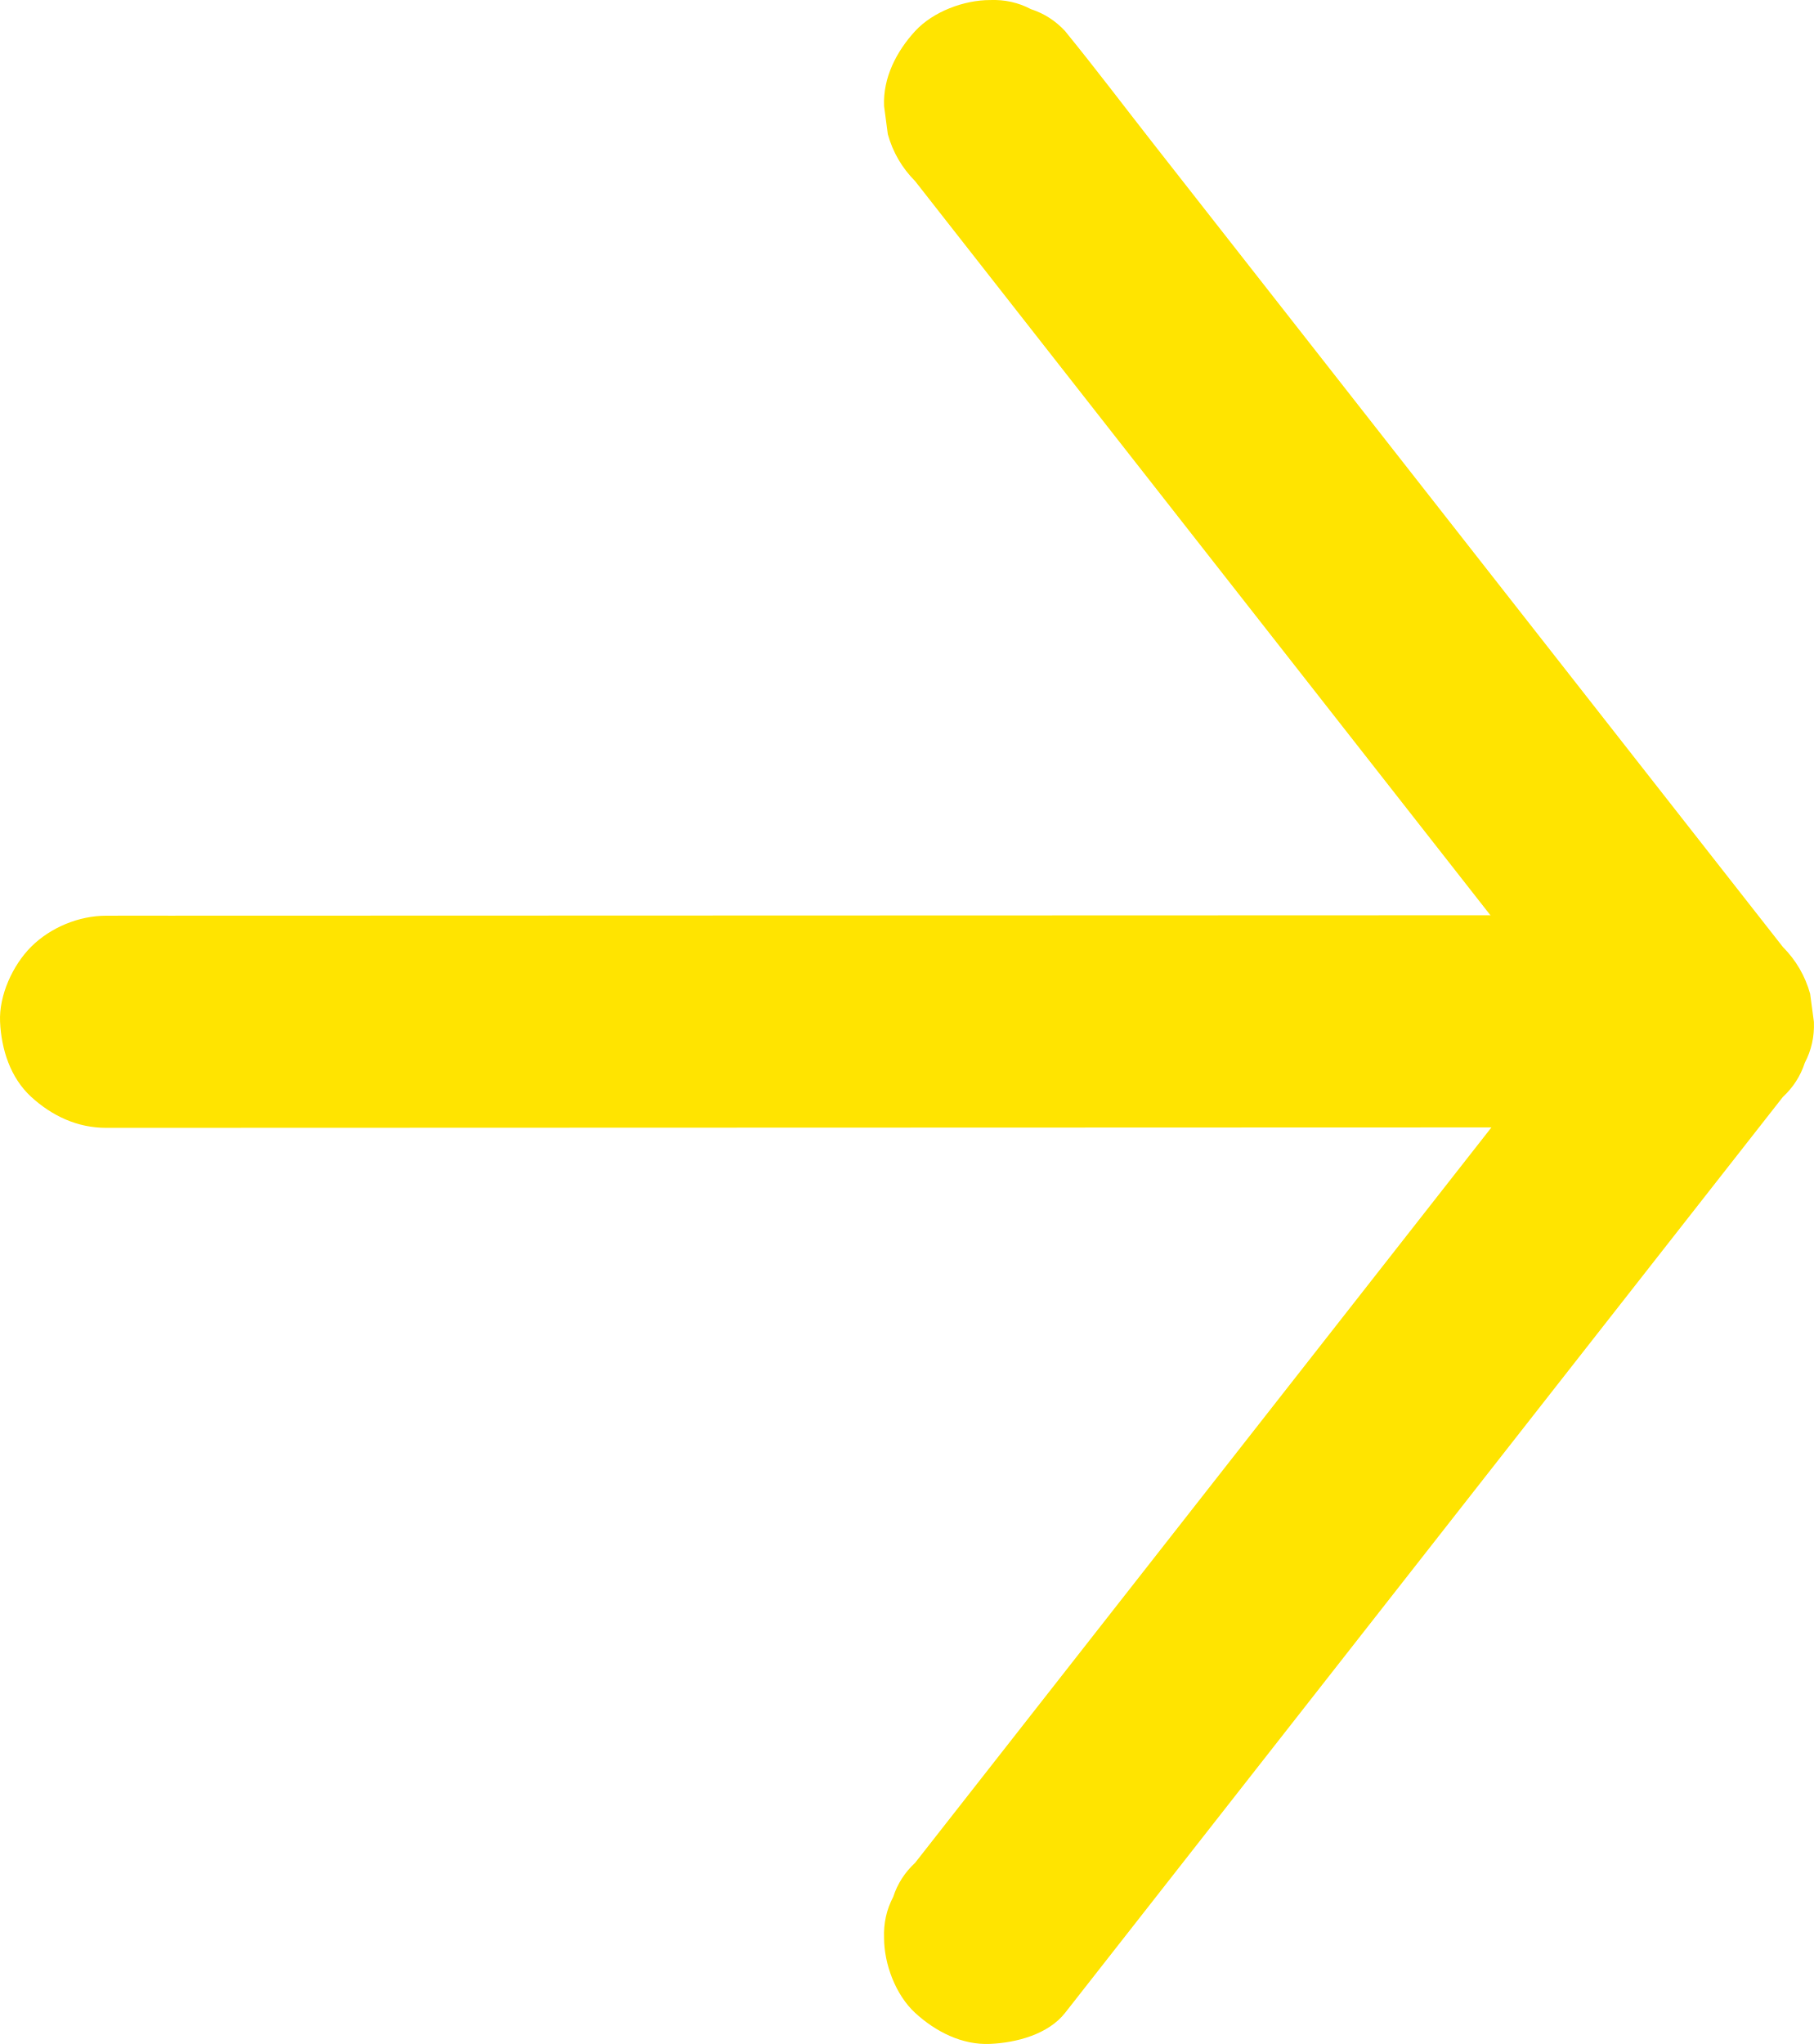
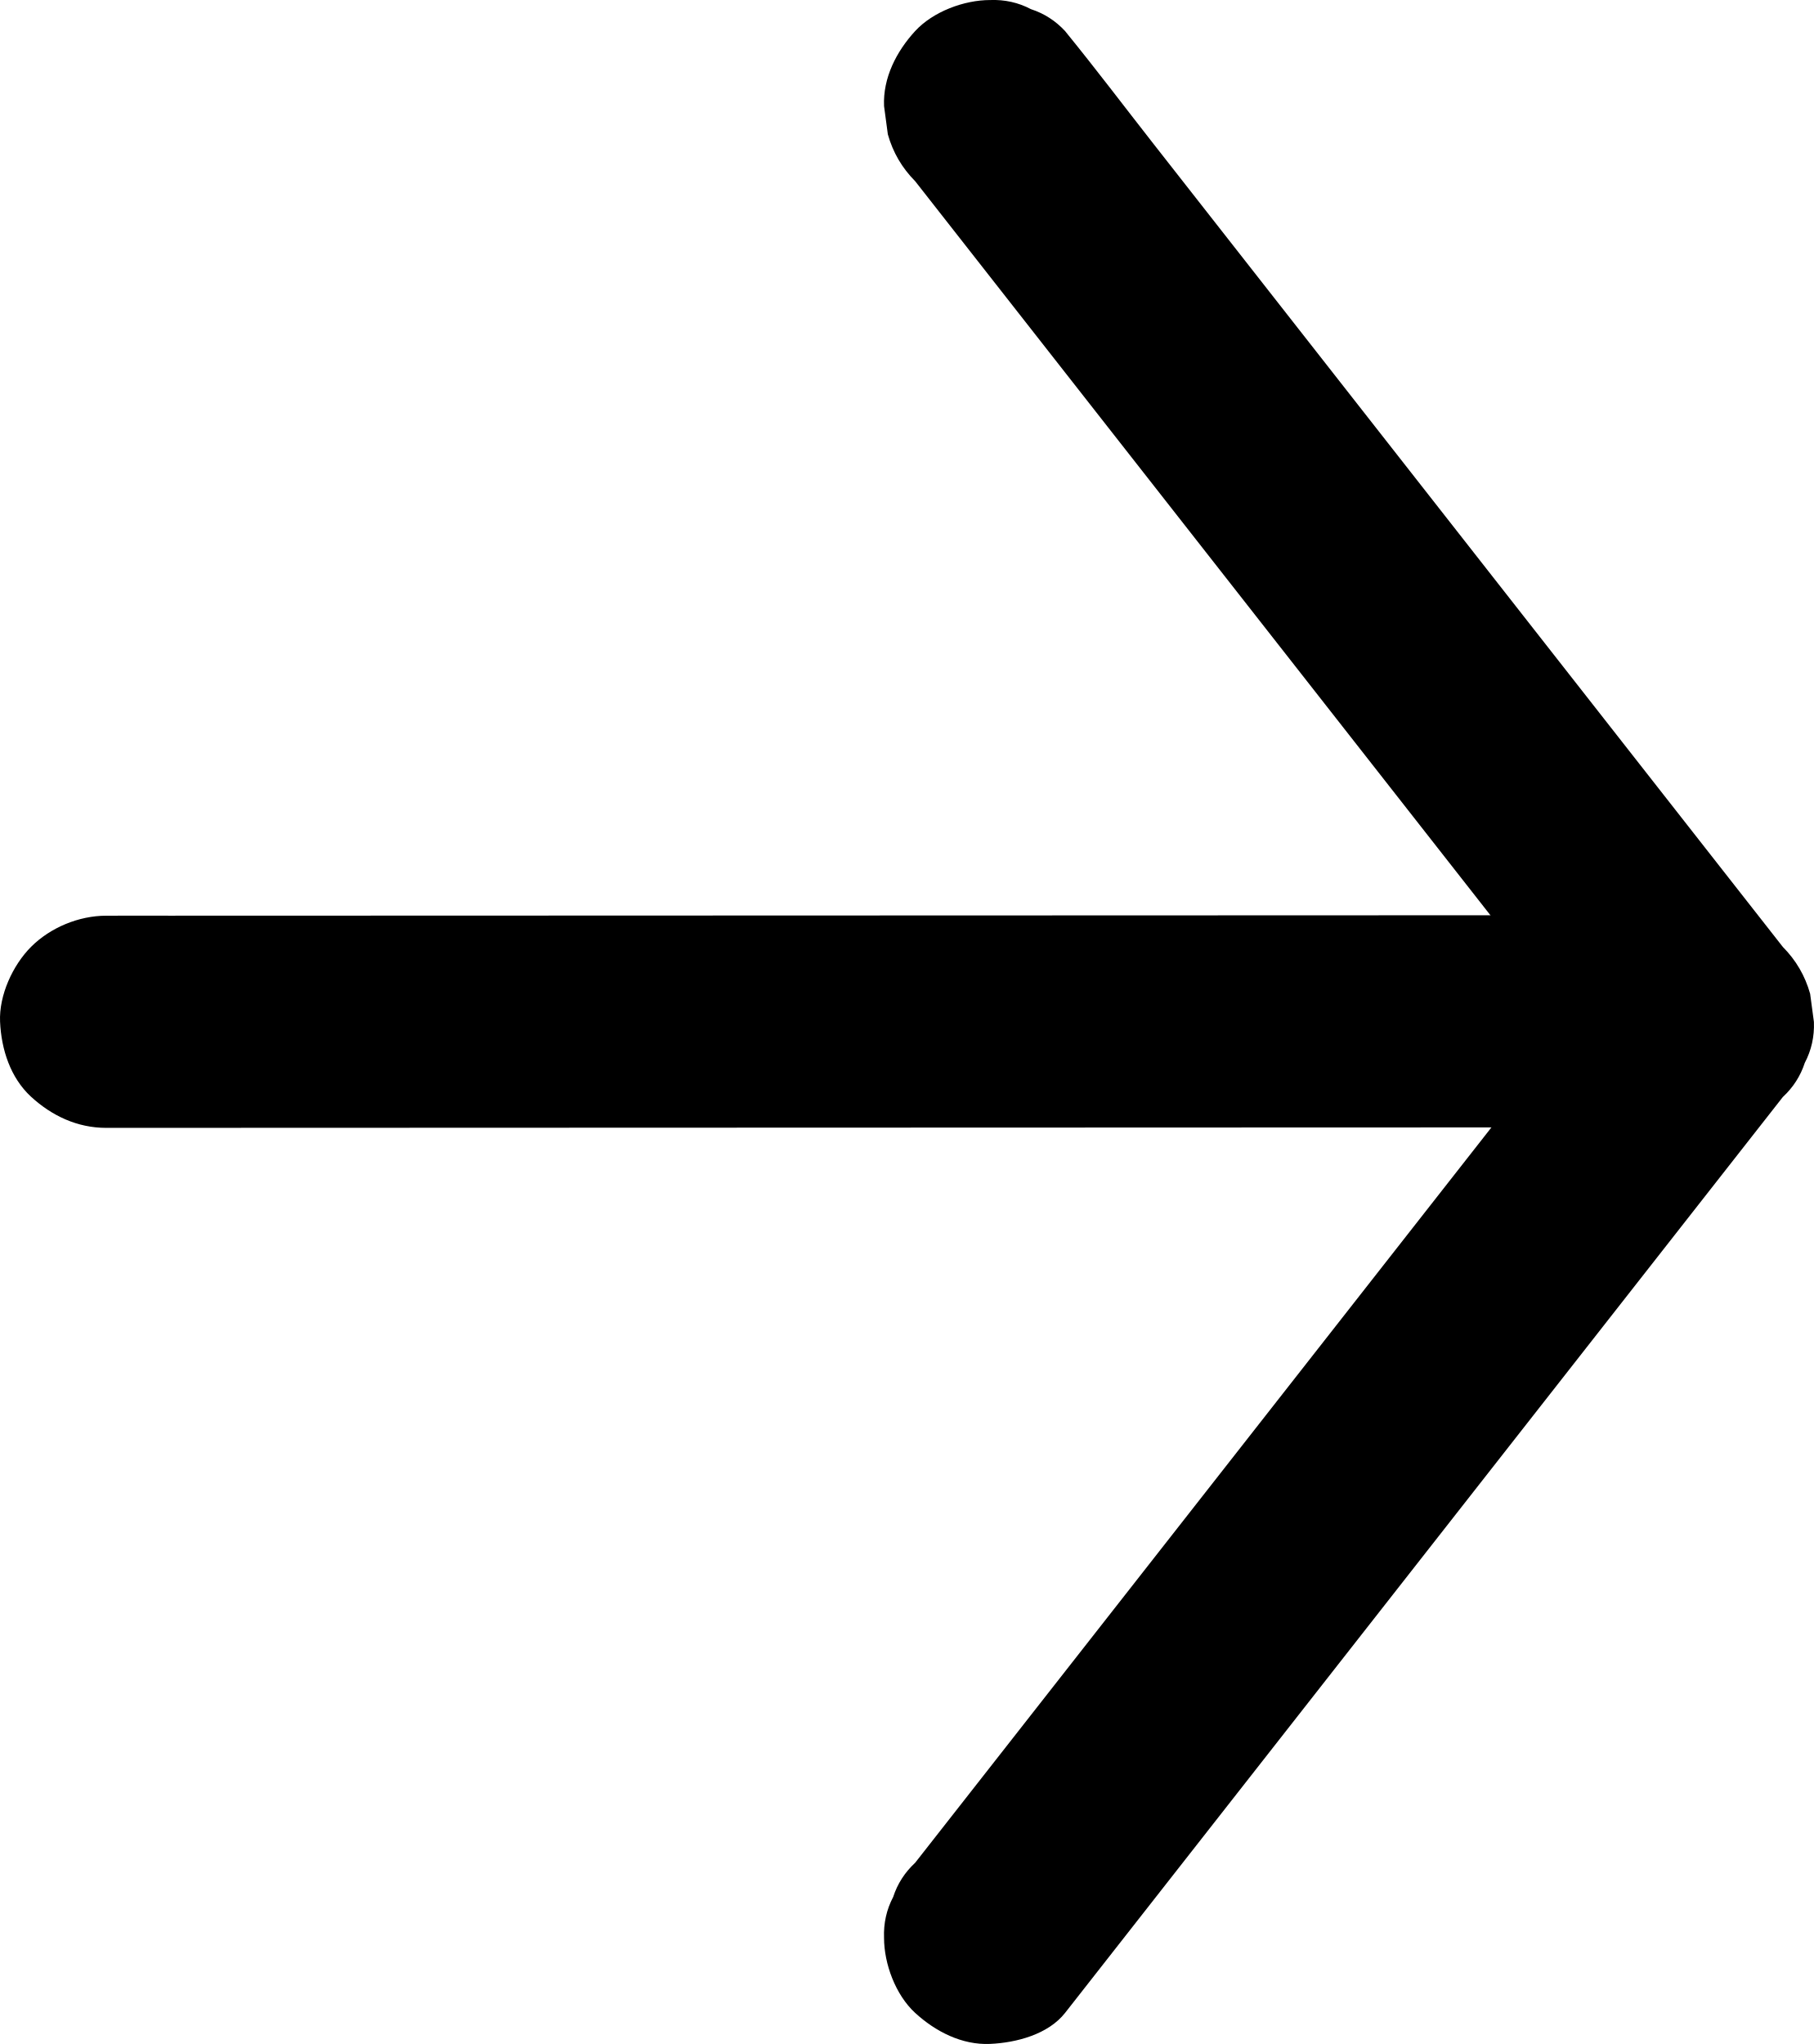
<svg xmlns="http://www.w3.org/2000/svg" version="1.1" id="Layer_2" x="0px" y="0px" viewBox="0 0 1026.12 1156.08" enable-background="new 0 0 1026.12 1156.08" xml:space="preserve">
  <g>
    <g>
-       <path fill="#FFE400" d="M602.51,1138.46c13.45-17.16,26.91-34.33,40.36-51.49c32.31-41.22,64.62-82.45,96.93-123.67    c39.09-49.88,78.19-99.76,117.28-149.64c33.8-43.13,67.61-86.26,101.41-129.39c16.44-20.97,32.89-41.94,49.32-62.92    c0.23-0.3,0.47-0.59,0.7-0.89c5.85-5.43,9.99-11.87,12.41-19.31c3.76-7.15,5.48-14.86,5.17-23.12    c-0.71-5.32-1.43-10.63-2.14-15.95c-2.85-10.16-7.99-18.99-15.43-26.48c-13.45-17.16-26.91-34.33-40.36-51.49    c-32.31-41.22-64.62-82.45-96.93-123.67c-39.09-49.88-78.19-99.76-117.28-149.64c-33.8-43.13-67.61-86.26-101.41-129.39    c-16.43-20.96-32.5-42.27-49.32-62.92c-0.24-0.29-0.47-0.59-0.7-0.89c-5.43-5.85-11.87-9.99-19.31-12.41    c-7.15-3.76-14.86-5.48-23.12-5.17c-14.72,0-32.29,6.54-42.43,17.57c-10.5,11.43-18.29,26.45-17.57,42.43    c0.71,5.32,1.43,10.63,2.14,15.95c2.85,10.16,7.99,18.99,15.43,26.48c13.45,17.16,26.91,34.33,40.36,51.49    c32.31,41.22,64.62,82.45,96.93,123.67c39.09,49.88,78.19,99.76,117.28,149.64c33.8,43.13,67.61,86.26,101.41,129.39    c16.44,20.97,32.67,42.12,49.32,62.92c0.24,0.29,0.47,0.59,0.7,0.89c0-28.28,0-56.57,0-84.85    c-13.45,17.16-26.91,34.33-40.36,51.49c-32.31,41.22-64.62,82.45-96.93,123.67c-39.09,49.88-78.19,99.76-117.28,149.64    c-33.8,43.13-67.61,86.26-101.41,129.39c-16.44,20.97-32.89,41.94-49.32,62.92c-0.23,0.3-0.47,0.59-0.7,0.89    c-5.85,5.43-9.99,11.87-12.41,19.31c-3.76,7.15-5.48,14.86-5.17,23.12c0,14.72,6.54,32.29,17.57,42.43    c11.43,10.5,26.45,18.29,42.43,17.57C574.85,1155.37,592.94,1150.67,602.51,1138.46L602.51,1138.46z" />
+       <path fill="#000000" d="M602.51,1138.46c13.45-17.16,26.91-34.33,40.36-51.49c32.31-41.22,64.62-82.45,96.93-123.67    c39.09-49.88,78.19-99.76,117.28-149.64c33.8-43.13,67.61-86.26,101.41-129.39c16.44-20.97,32.89-41.94,49.32-62.92    c0.23-0.3,0.47-0.59,0.7-0.89c5.85-5.43,9.99-11.87,12.41-19.31c3.76-7.15,5.48-14.86,5.17-23.12    c-0.71-5.32-1.43-10.63-2.14-15.95c-2.85-10.16-7.99-18.99-15.43-26.48c-13.45-17.16-26.91-34.33-40.36-51.49    c-32.31-41.22-64.62-82.45-96.93-123.67c-39.09-49.88-78.19-99.76-117.28-149.64c-33.8-43.13-67.61-86.26-101.41-129.39    c-16.43-20.96-32.5-42.27-49.32-62.92c-0.24-0.29-0.47-0.59-0.7-0.89c-5.43-5.85-11.87-9.99-19.31-12.41    c-7.15-3.76-14.86-5.48-23.12-5.17c-14.72,0-32.29,6.54-42.43,17.57c-10.5,11.43-18.29,26.45-17.57,42.43    c0.71,5.32,1.43,10.63,2.14,15.95c2.85,10.16,7.99,18.99,15.43,26.48c13.45,17.16,26.91,34.33,40.36,51.49    c32.31,41.22,64.62,82.45,96.93,123.67c39.09,49.88,78.19,99.76,117.28,149.64c33.8,43.13,67.61,86.26,101.41,129.39    c16.44,20.97,32.67,42.12,49.32,62.92c0.24,0.29,0.47,0.59,0.7,0.89c0-28.28,0-56.57,0-84.85    c-13.45,17.16-26.91,34.33-40.36,51.49c-32.31,41.22-64.62,82.45-96.93,123.67c-39.09,49.88-78.19,99.76-117.28,149.64    c-33.8,43.13-67.61,86.26-101.41,129.39c-16.44,20.97-32.89,41.94-49.32,62.92c-0.23,0.3-0.47,0.59-0.7,0.89    c-5.85,5.43-9.99,11.87-12.41,19.31c-3.76,7.15-5.48,14.86-5.17,23.12c0,14.72,6.54,32.29,17.57,42.43    c11.43,10.5,26.45,18.29,42.43,17.57C574.85,1155.37,592.94,1150.67,602.51,1138.46L602.51,1138.46z" />
    </g>
  </g>
  <g>
    <g>
-       <path fill="#FFE400" d="M60.04,637.92c7.85,0,15.71,0,23.56-0.01c21.37-0.01,42.75-0.01,64.12-0.02    c31.47-0.01,62.94-0.02,94.41-0.03c38.54-0.01,77.08-0.02,115.61-0.04c42.22-0.01,84.43-0.03,126.65-0.04    c42.45-0.01,84.9-0.03,127.35-0.04c39.74-0.01,79.48-0.02,119.22-0.04c33.58-0.01,67.16-0.02,100.73-0.03    c24.13-0.01,48.27-0.01,72.4-0.02c11.39,0,22.78,0.08,34.16-0.01c0.49,0,0.99,0,1.48,0c15.39,0,31.54-6.69,42.43-17.57    c10.41-10.41,18.24-27.48,17.57-42.43c-0.7-15.52-5.79-31.61-17.57-42.43c-11.74-10.77-26.17-17.58-42.43-17.57    c-7.85,0-15.71,0-23.56,0.01c-21.37,0.01-42.75,0.01-64.12,0.02c-31.47,0.01-62.94,0.02-94.41,0.03    c-38.54,0.01-77.08,0.02-115.61,0.04c-42.22,0.01-84.43,0.03-126.65,0.04c-42.45,0.01-84.9,0.03-127.35,0.04    c-39.74,0.01-79.48,0.02-119.22,0.04c-33.58,0.01-67.16,0.02-100.73,0.03c-24.13,0.01-48.27,0.01-72.4,0.02    c-11.39,0-22.78-0.08-34.16,0.01c-0.49,0-0.99,0-1.48,0c-15.39,0-31.54,6.69-42.43,17.57C7.21,545.9-0.63,562.97,0.04,577.92    c0.7,15.52,5.79,31.61,17.57,42.43C29.35,631.12,43.78,637.92,60.04,637.92L60.04,637.92z" />
+       <path fill="#000000" d="M60.04,637.92c7.85,0,15.71,0,23.56-0.01c21.37-0.01,42.75-0.01,64.12-0.02    c31.47-0.01,62.94-0.02,94.41-0.03c38.54-0.01,77.08-0.02,115.61-0.04c42.22-0.01,84.43-0.03,126.65-0.04    c42.45-0.01,84.9-0.03,127.35-0.04c39.74-0.01,79.48-0.02,119.22-0.04c33.58-0.01,67.16-0.02,100.73-0.03    c24.13-0.01,48.27-0.01,72.4-0.02c11.39,0,22.78,0.08,34.16-0.01c0.49,0,0.99,0,1.48,0c15.39,0,31.54-6.69,42.43-17.57    c10.41-10.41,18.24-27.48,17.57-42.43c-0.7-15.52-5.79-31.61-17.57-42.43c-11.74-10.77-26.17-17.58-42.43-17.57    c-7.85,0-15.71,0-23.56,0.01c-21.37,0.01-42.75,0.01-64.12,0.02c-31.47,0.01-62.94,0.02-94.41,0.03    c-38.54,0.01-77.08,0.02-115.61,0.04c-42.22,0.01-84.43,0.03-126.65,0.04c-42.45,0.01-84.9,0.03-127.35,0.04    c-39.74,0.01-79.48,0.02-119.22,0.04c-33.58,0.01-67.16,0.02-100.73,0.03c-24.13,0.01-48.27,0.01-72.4,0.02    c-11.39,0-22.78-0.08-34.16,0.01c-0.49,0-0.99,0-1.48,0c-15.39,0-31.54,6.69-42.43,17.57C7.21,545.9-0.63,562.97,0.04,577.92    c0.7,15.52,5.79,31.61,17.57,42.43C29.35,631.12,43.78,637.92,60.04,637.92L60.04,637.92z" />
    </g>
  </g>
</svg>
